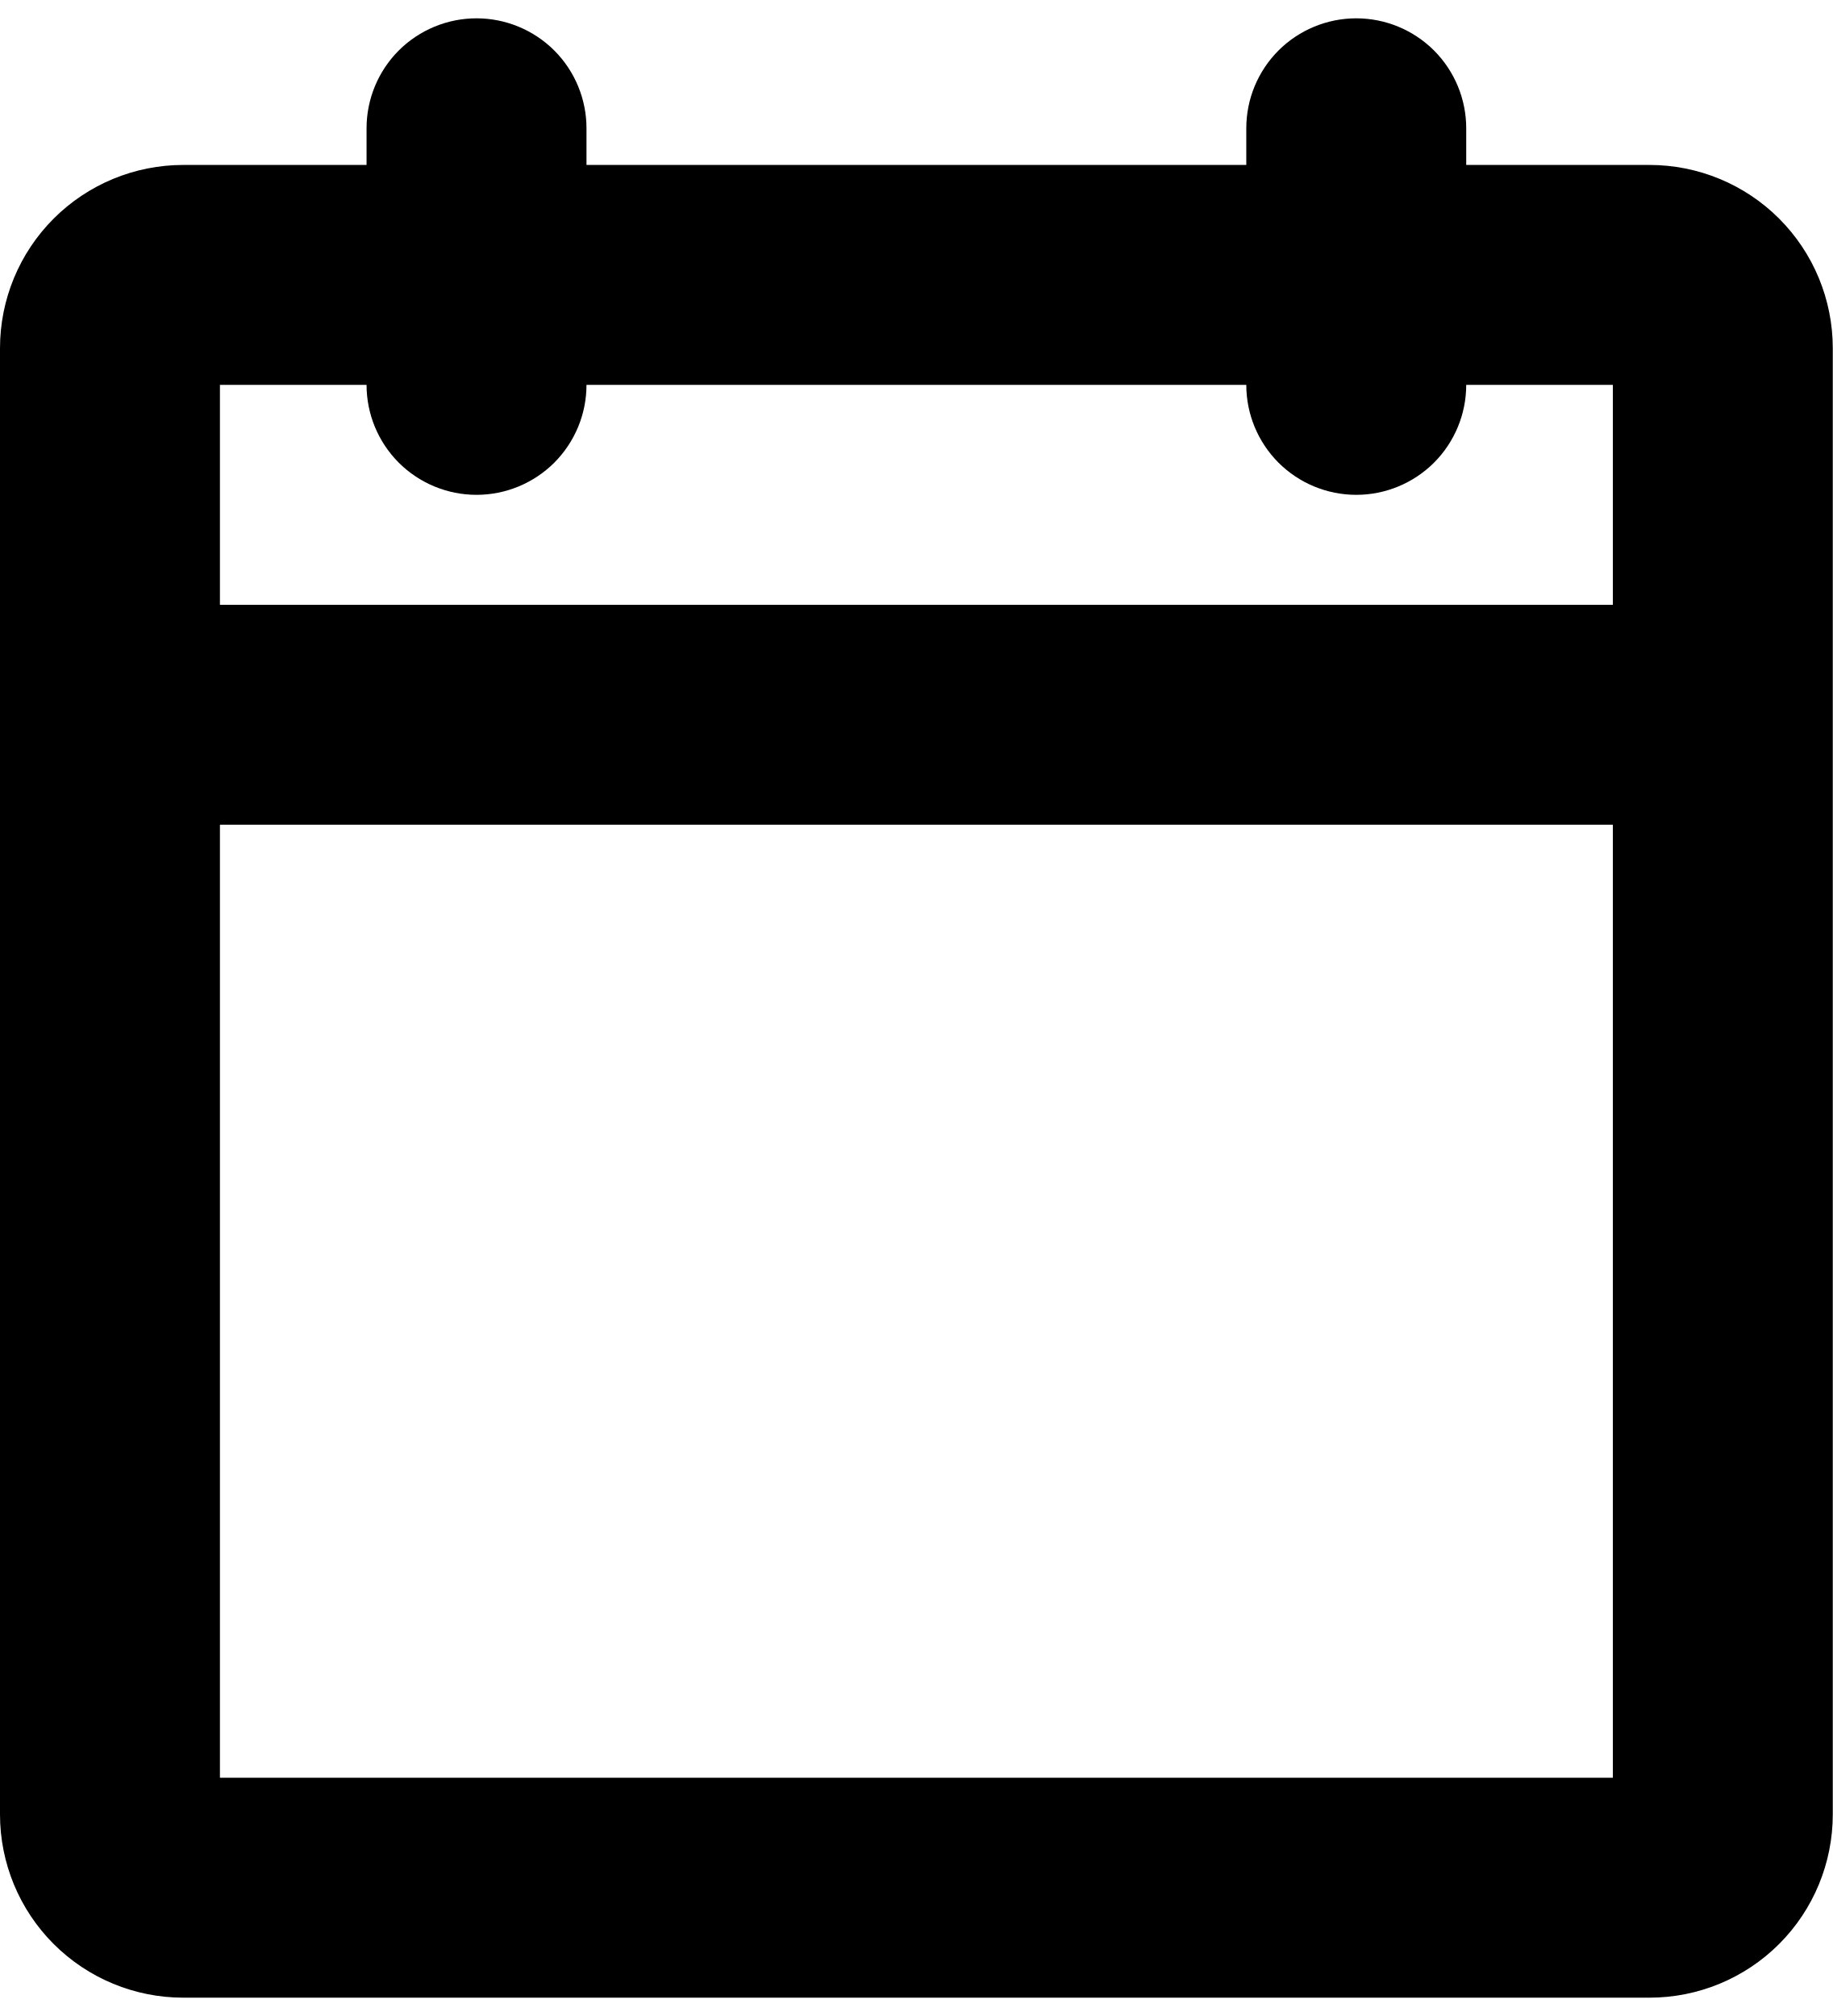
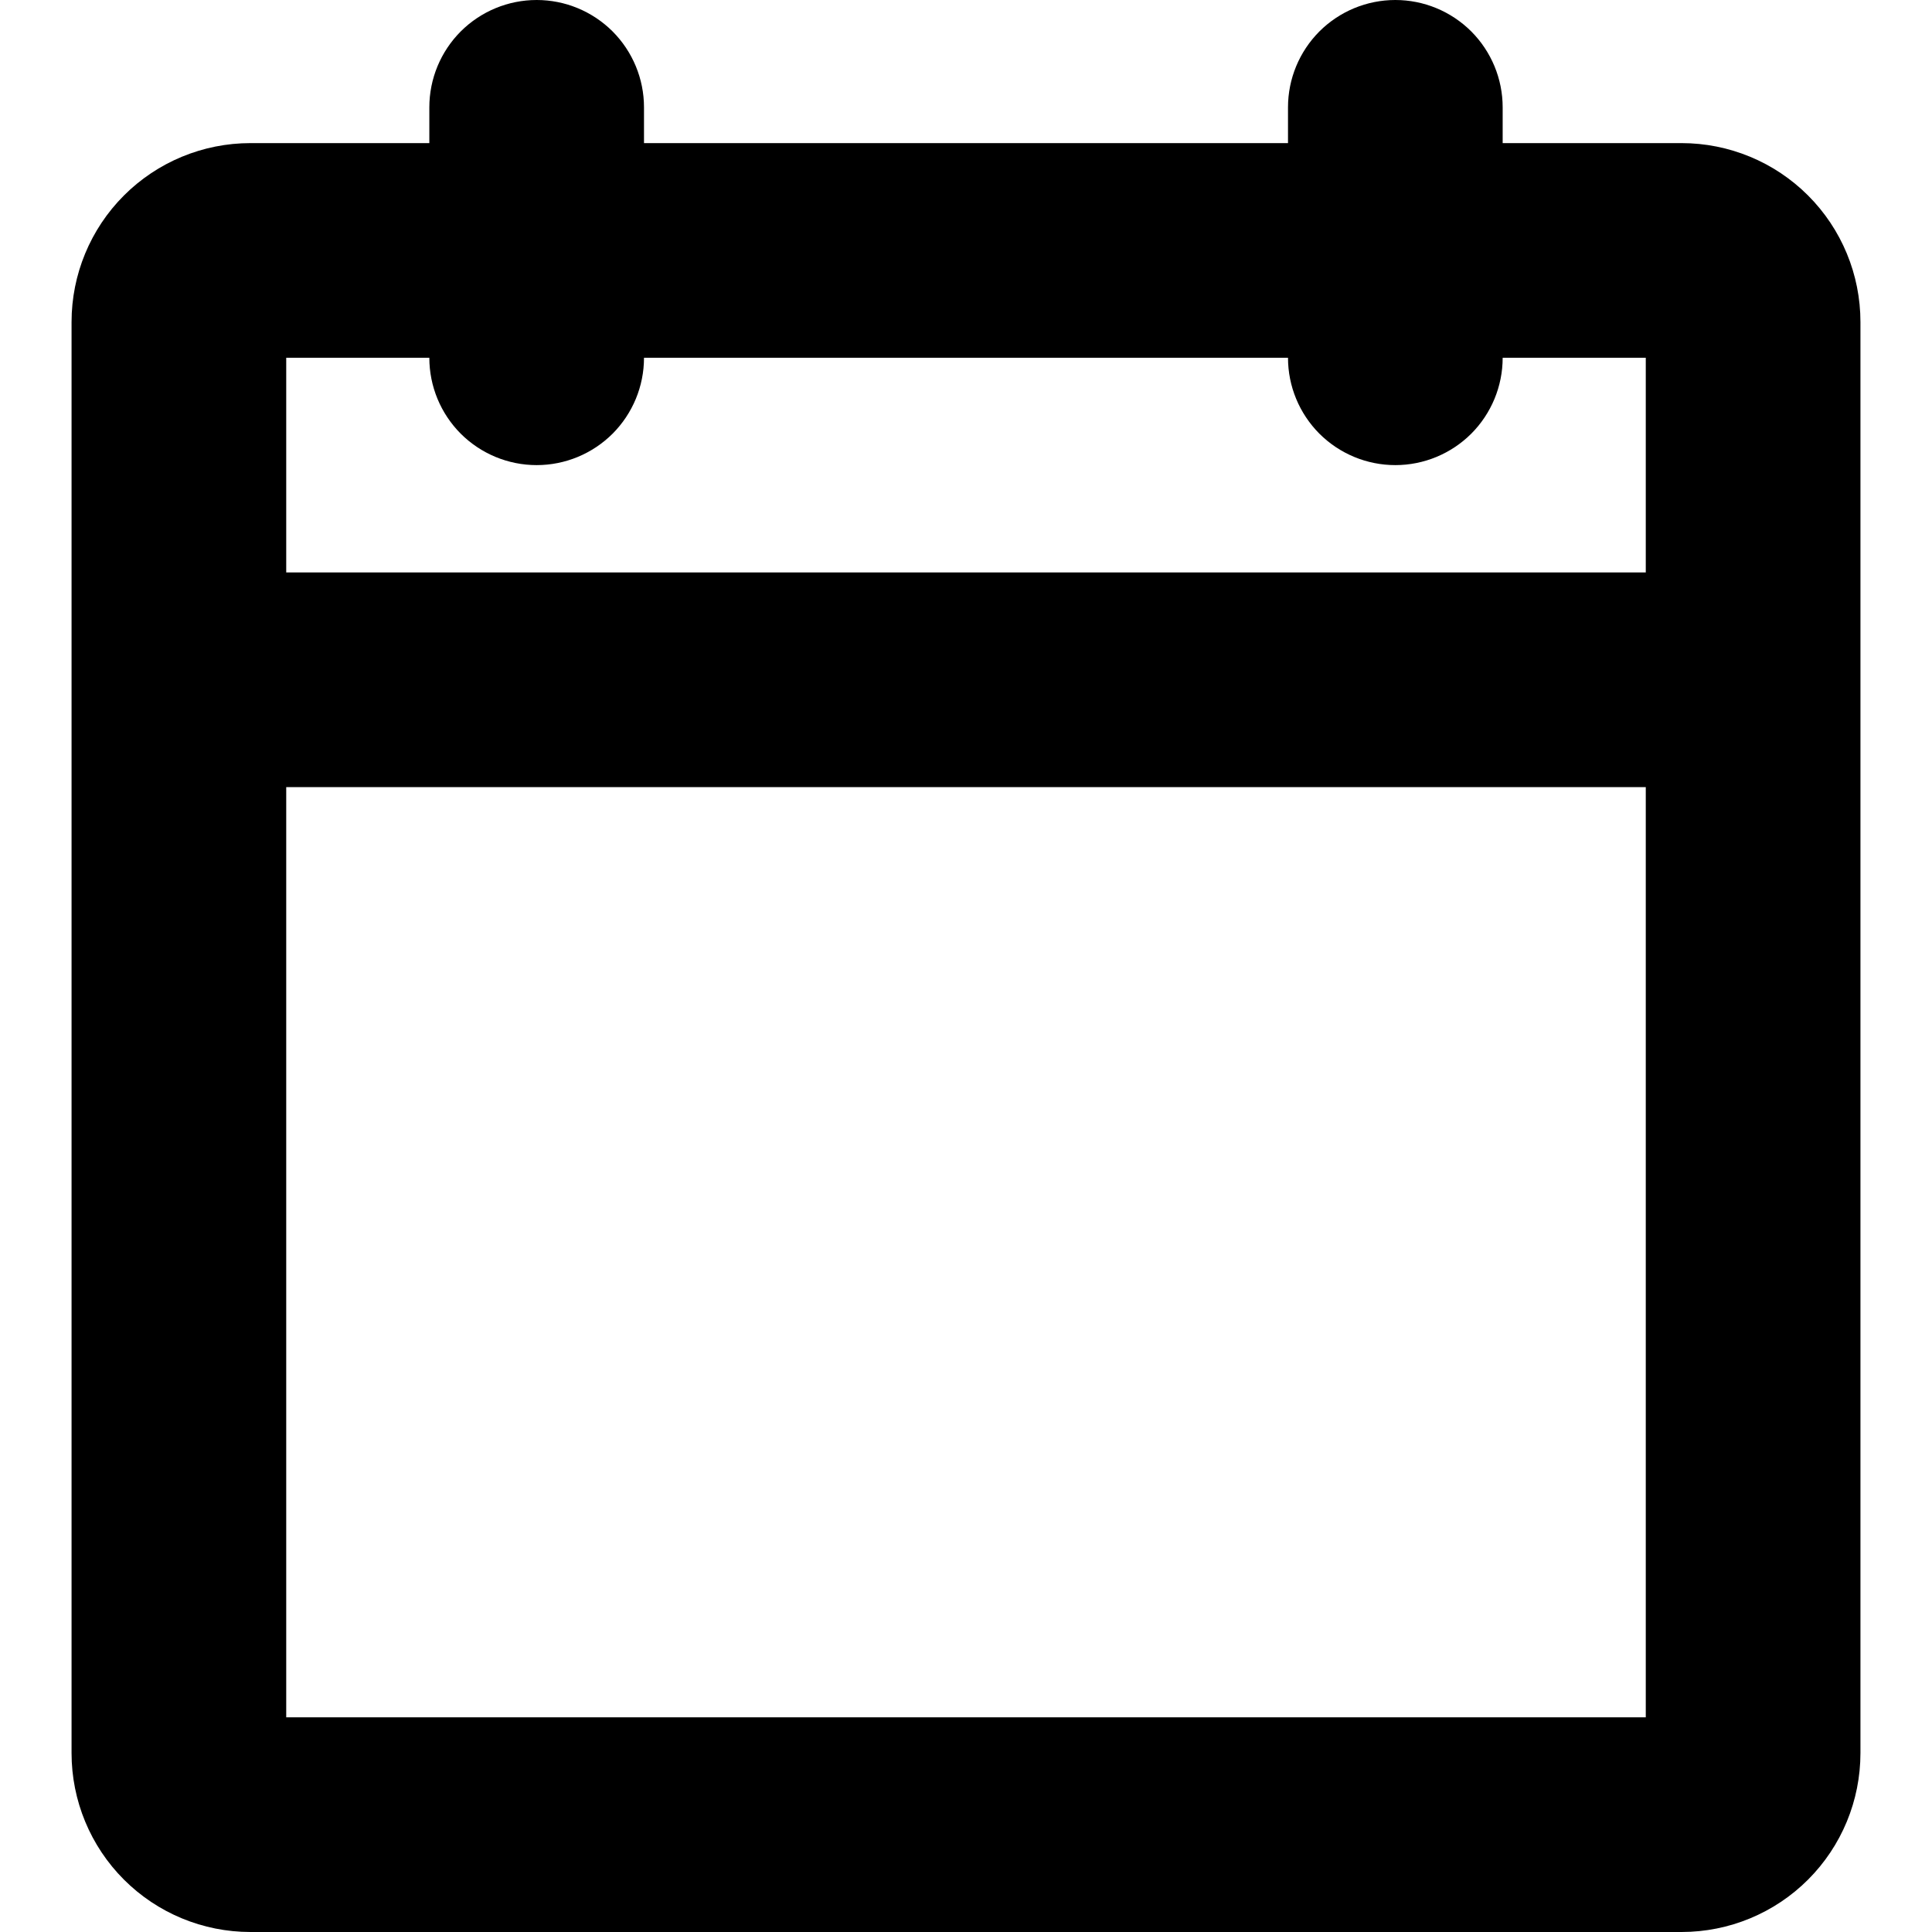
- <svg xmlns="http://www.w3.org/2000/svg" width="20" height="22" viewBox="0 0 25 27" fill="currentColor">
+ <svg xmlns="http://www.w3.org/2000/svg" width="20" height="20" viewBox="0 0 25 27" fill="currentColor">
  <path d="M22.5 2H20V1.5C20 1.102 19.842 0.721 19.561 0.439C19.279 0.158 18.898 0 18.5 0C18.102 0 17.721 0.158 17.439 0.439C17.158 0.721 17 1.102 17 1.5V2H8V1.5C8 1.102 7.842 0.721 7.561 0.439C7.279 0.158 6.898 0 6.5 0C6.102 0 5.721 0.158 5.439 0.439C5.158 0.721 5 1.102 5 1.5V2H2.5C1.837 2 1.201 2.263 0.732 2.732C0.263 3.201 0 3.837 0 4.5V24.5C0 25.163 0.263 25.799 0.732 26.268C1.201 26.737 1.837 27 2.5 27H22.5C23.163 27 23.799 26.737 24.268 26.268C24.737 25.799 25 25.163 25 24.5V4.5C25 3.837 24.737 3.201 24.268 2.732C23.799 2.263 23.163 2 22.5 2ZM5 5C5 5.398 5.158 5.779 5.439 6.061C5.721 6.342 6.102 6.5 6.5 6.5C6.898 6.5 7.279 6.342 7.561 6.061C7.842 5.779 8 5.398 8 5H17C17 5.398 17.158 5.779 17.439 6.061C17.721 6.342 18.102 6.5 18.5 6.5C18.898 6.5 19.279 6.342 19.561 6.061C19.842 5.779 20 5.398 20 5H22V8H3V5H5ZM3 24V11H22V24H3Z" />
</svg>
